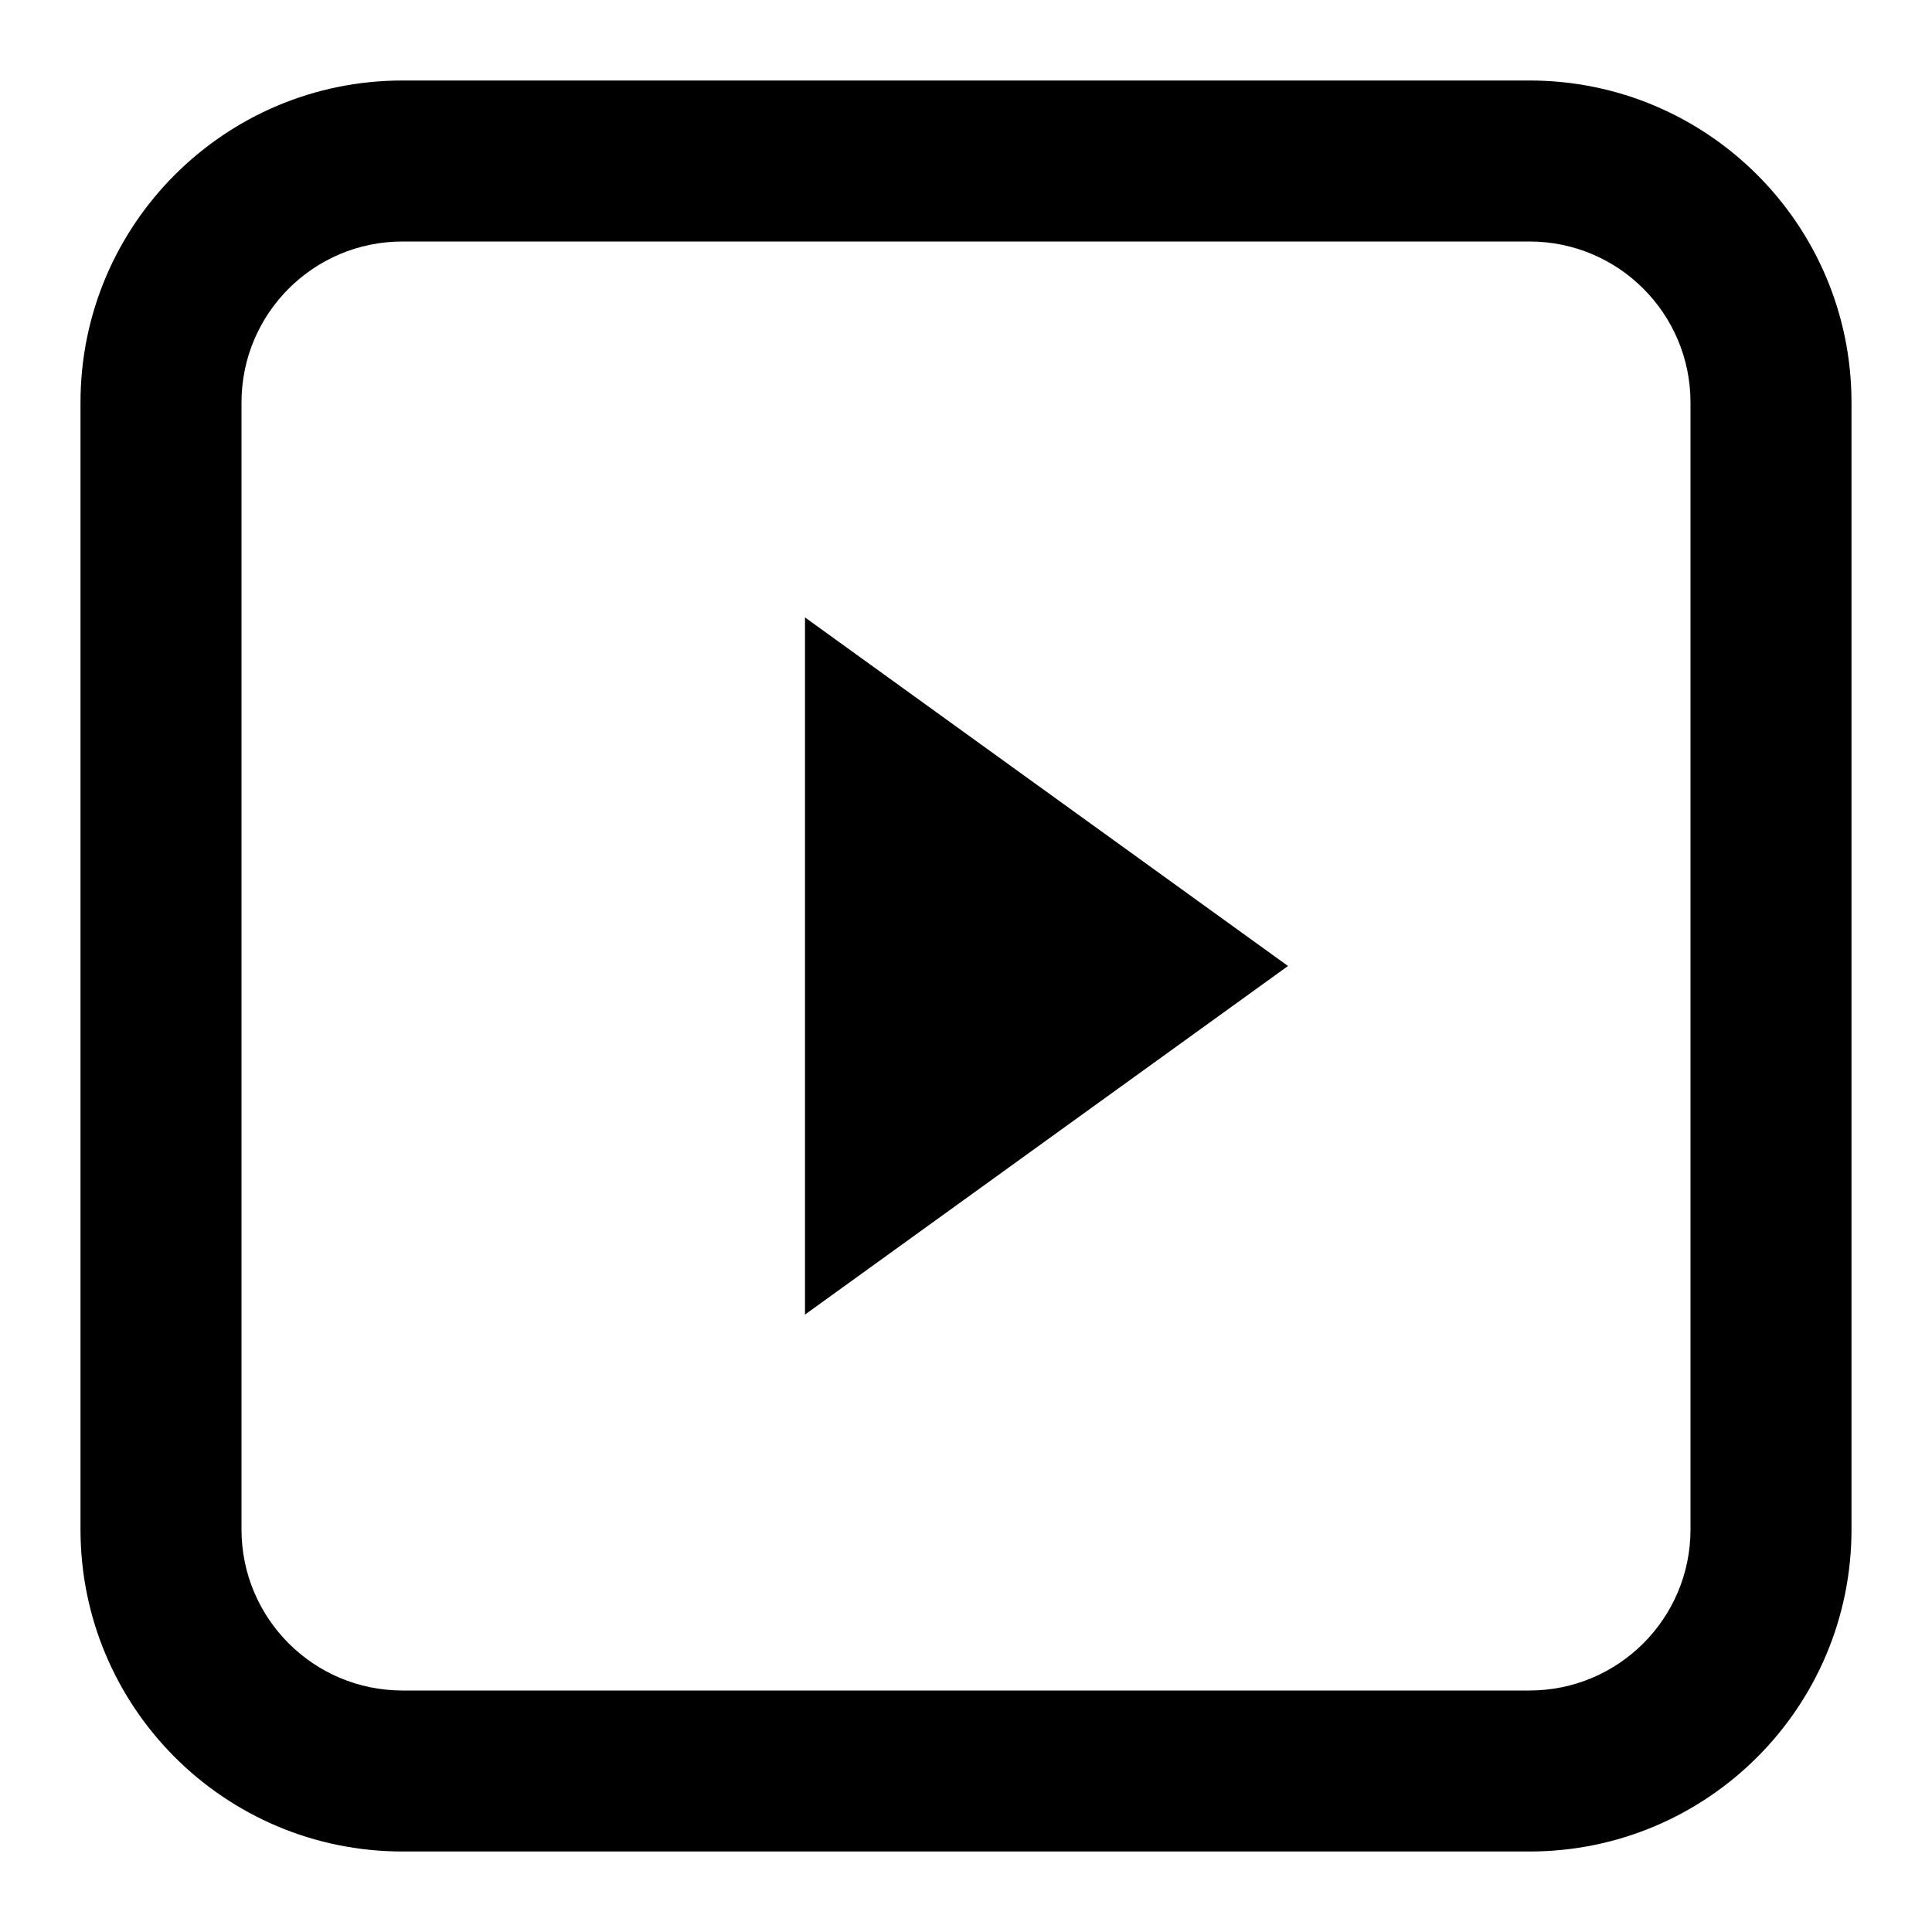
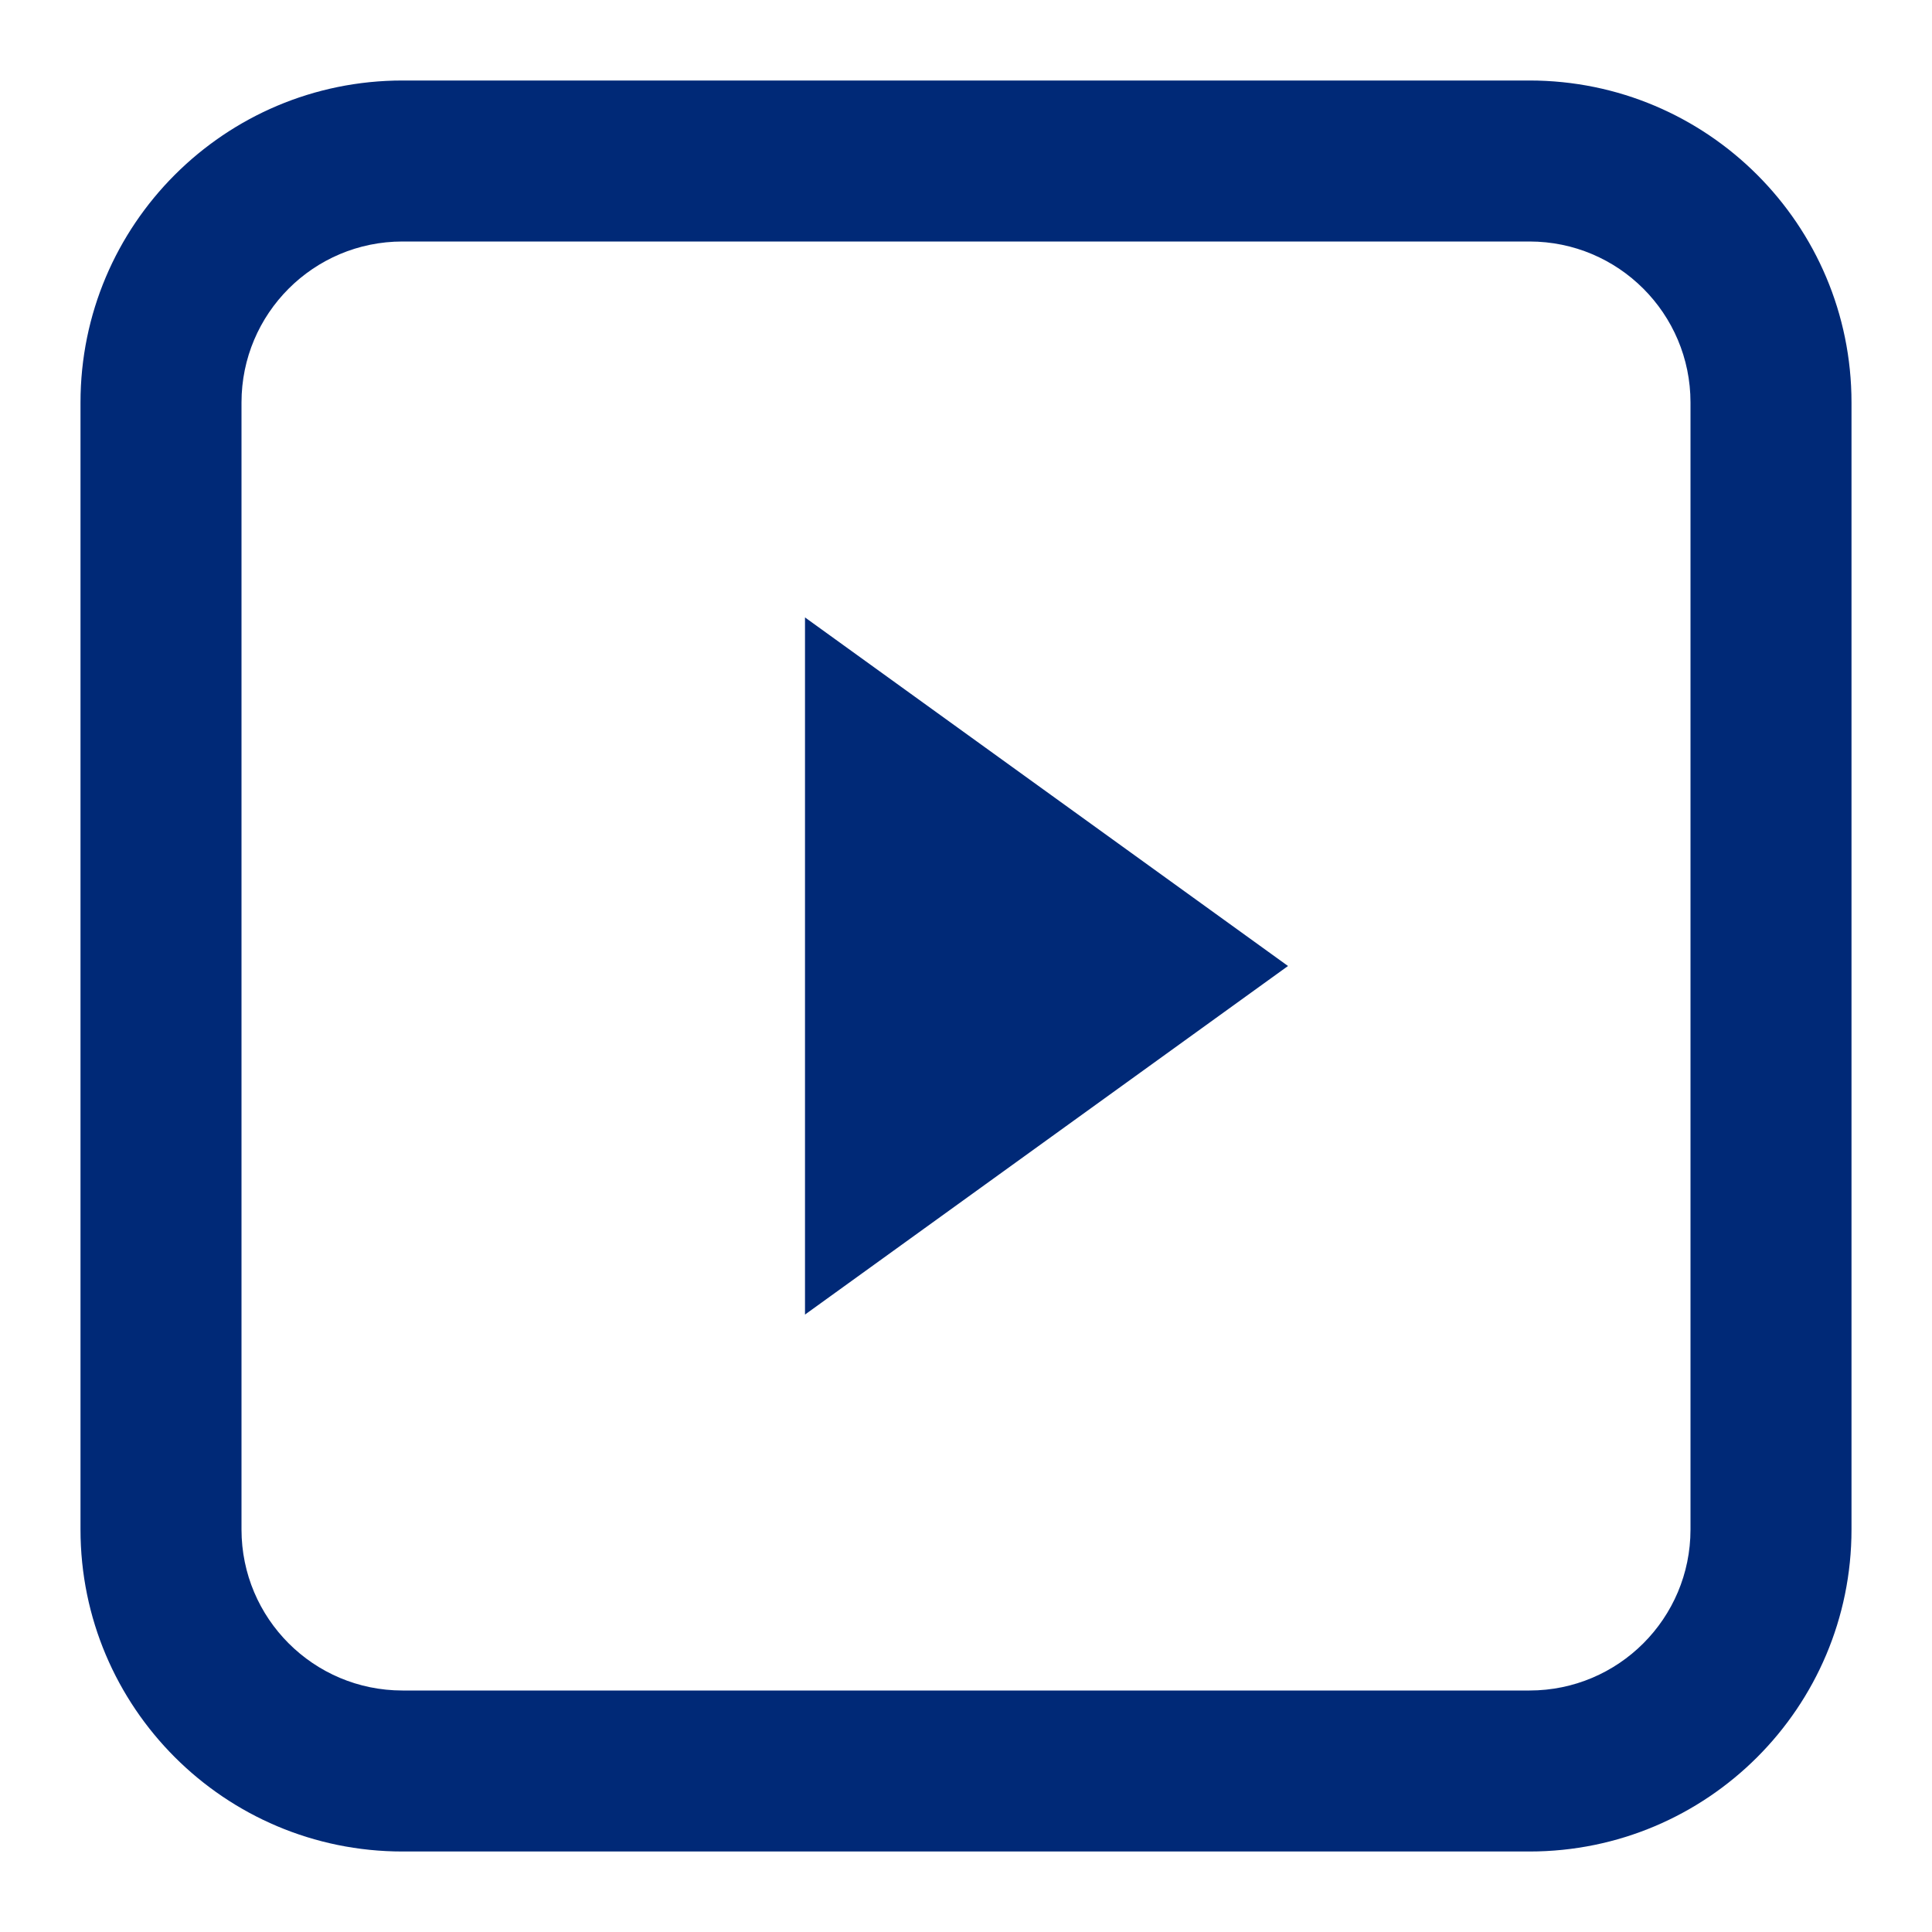
<svg xmlns="http://www.w3.org/2000/svg" width="24" height="24" fill="none">
-   <path fill="#000" fill-rule="evenodd" d="M19 3H5a2 2 0 0 0-2 2v14a2 2 0 0 0 2 2h14a2 2 0 0 0 2-2V5a2 2 0 0 0-2-2ZM5 1a4 4 0 0 0-4 4v14a4 4 0 0 0 4 4h14a4 4 0 0 0 4-4V5a4 4 0 0 0-4-4H5Z" clip-rule="evenodd" />
-   <path fill="#000" d="m16 12-6 4.33V7.67L16 12Z" />
+   <path fill="#002977" fill-rule="evenodd" d="M19 3H5a2 2 0 0 0-2 2v14a2 2 0 0 0 2 2h14a2 2 0 0 0 2-2V5a2 2 0 0 0-2-2ZM5 1a4 4 0 0 0-4 4v14a4 4 0 0 0 4 4h14a4 4 0 0 0 4-4V5a4 4 0 0 0-4-4H5Z" clip-rule="evenodd" />
+   <path fill="#002977" d="m16 12-6 4.33V7.67L16 12Z" />
</svg>
